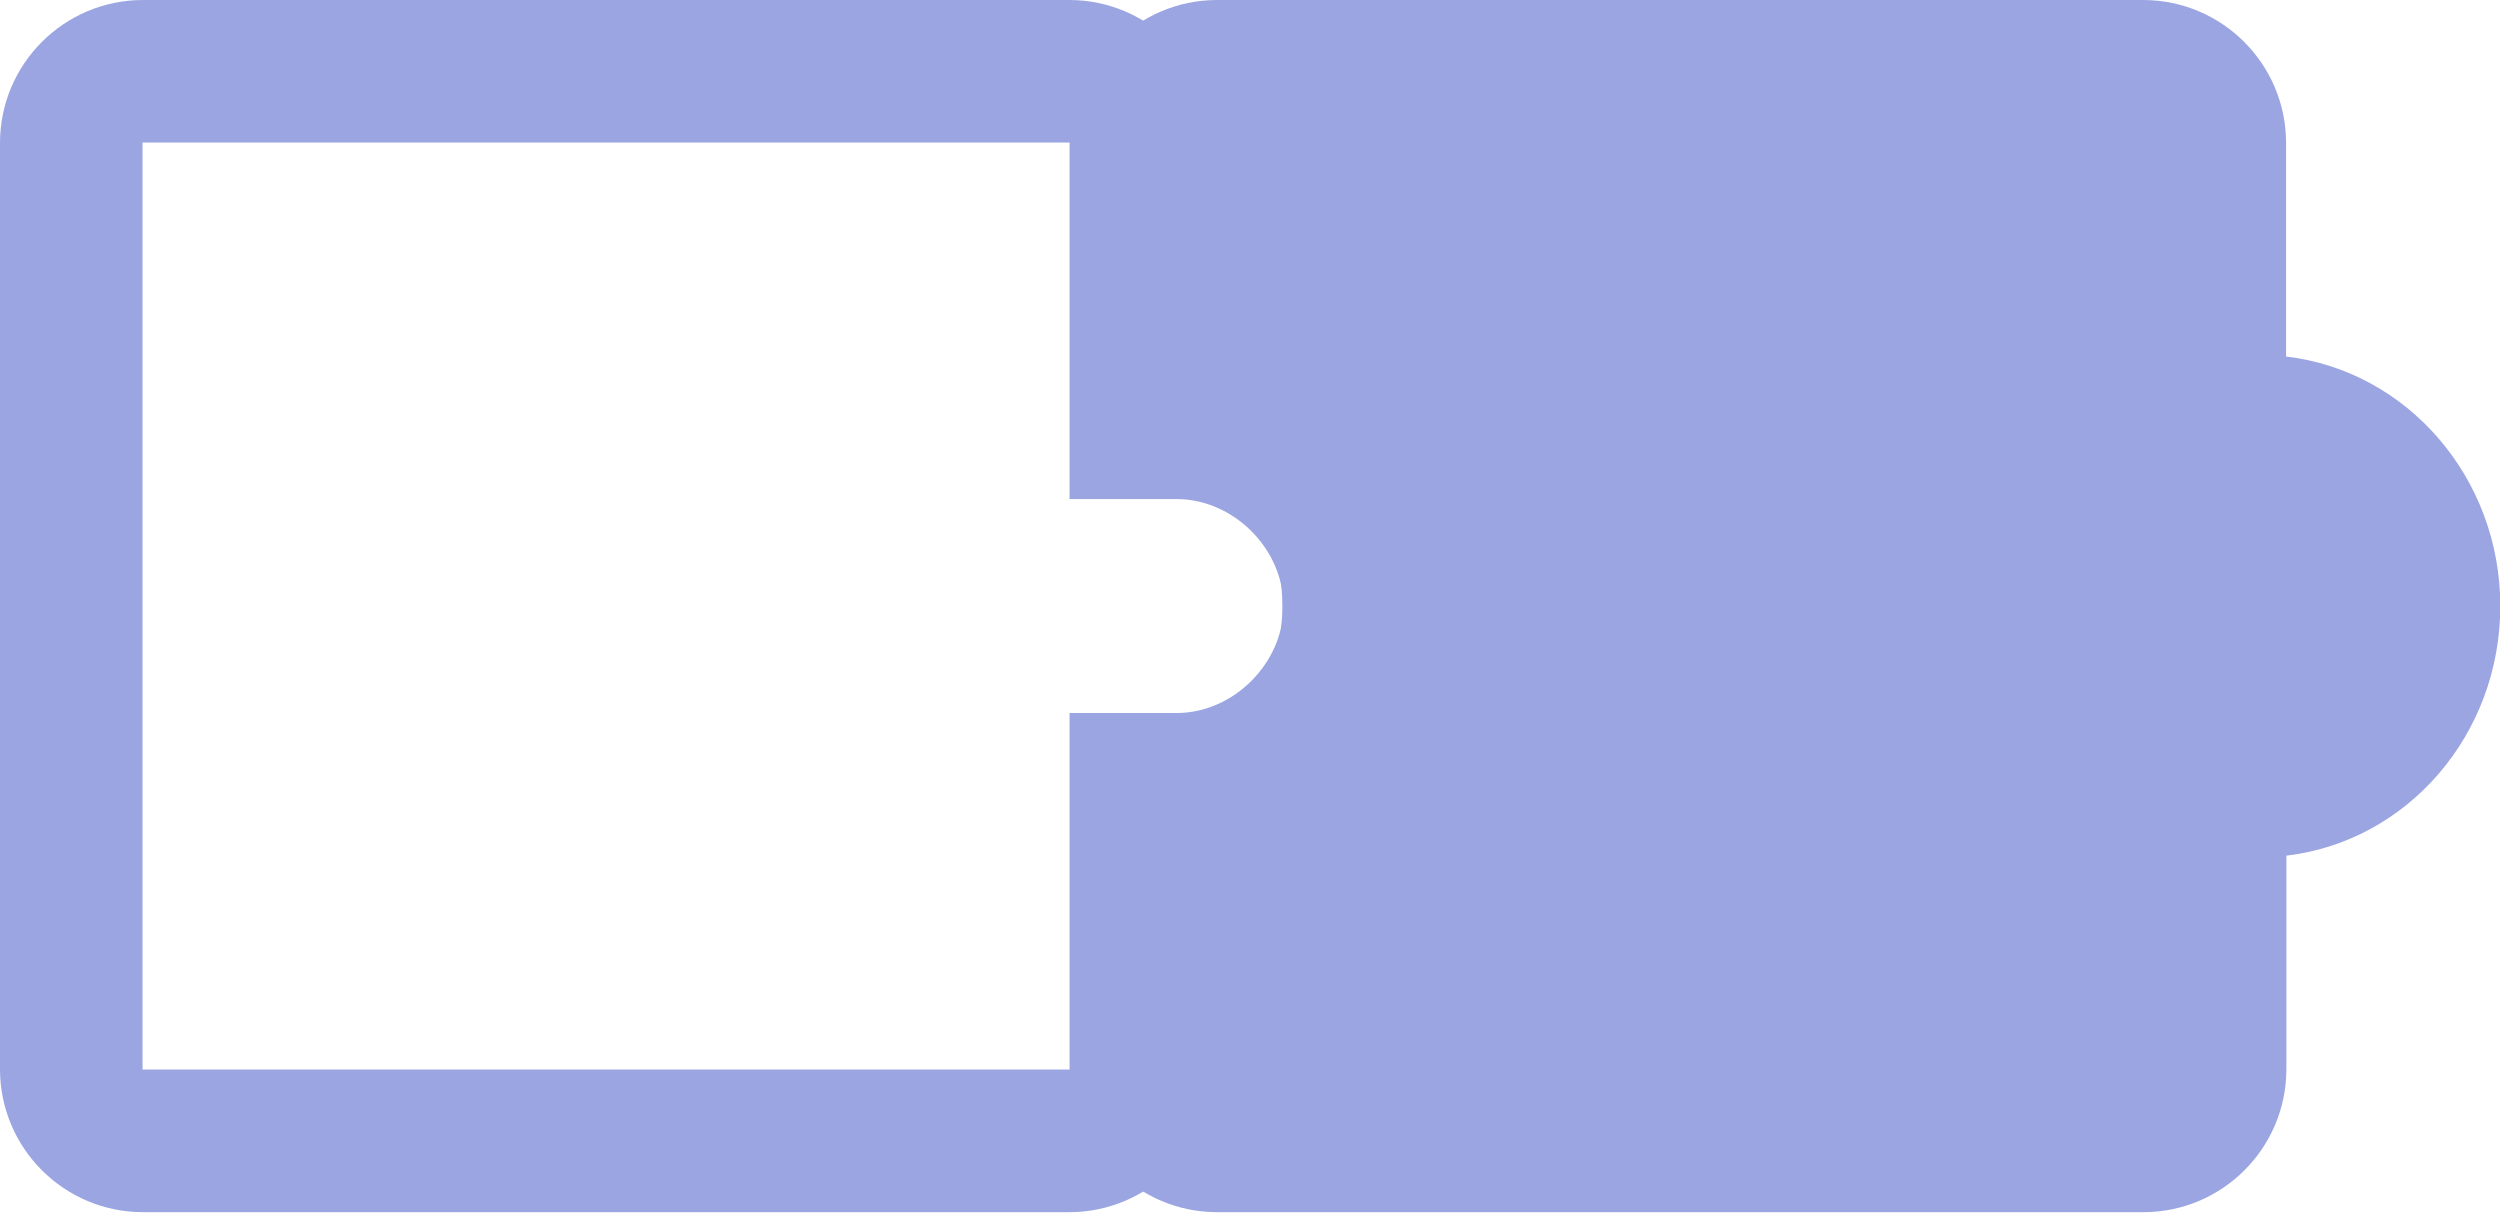
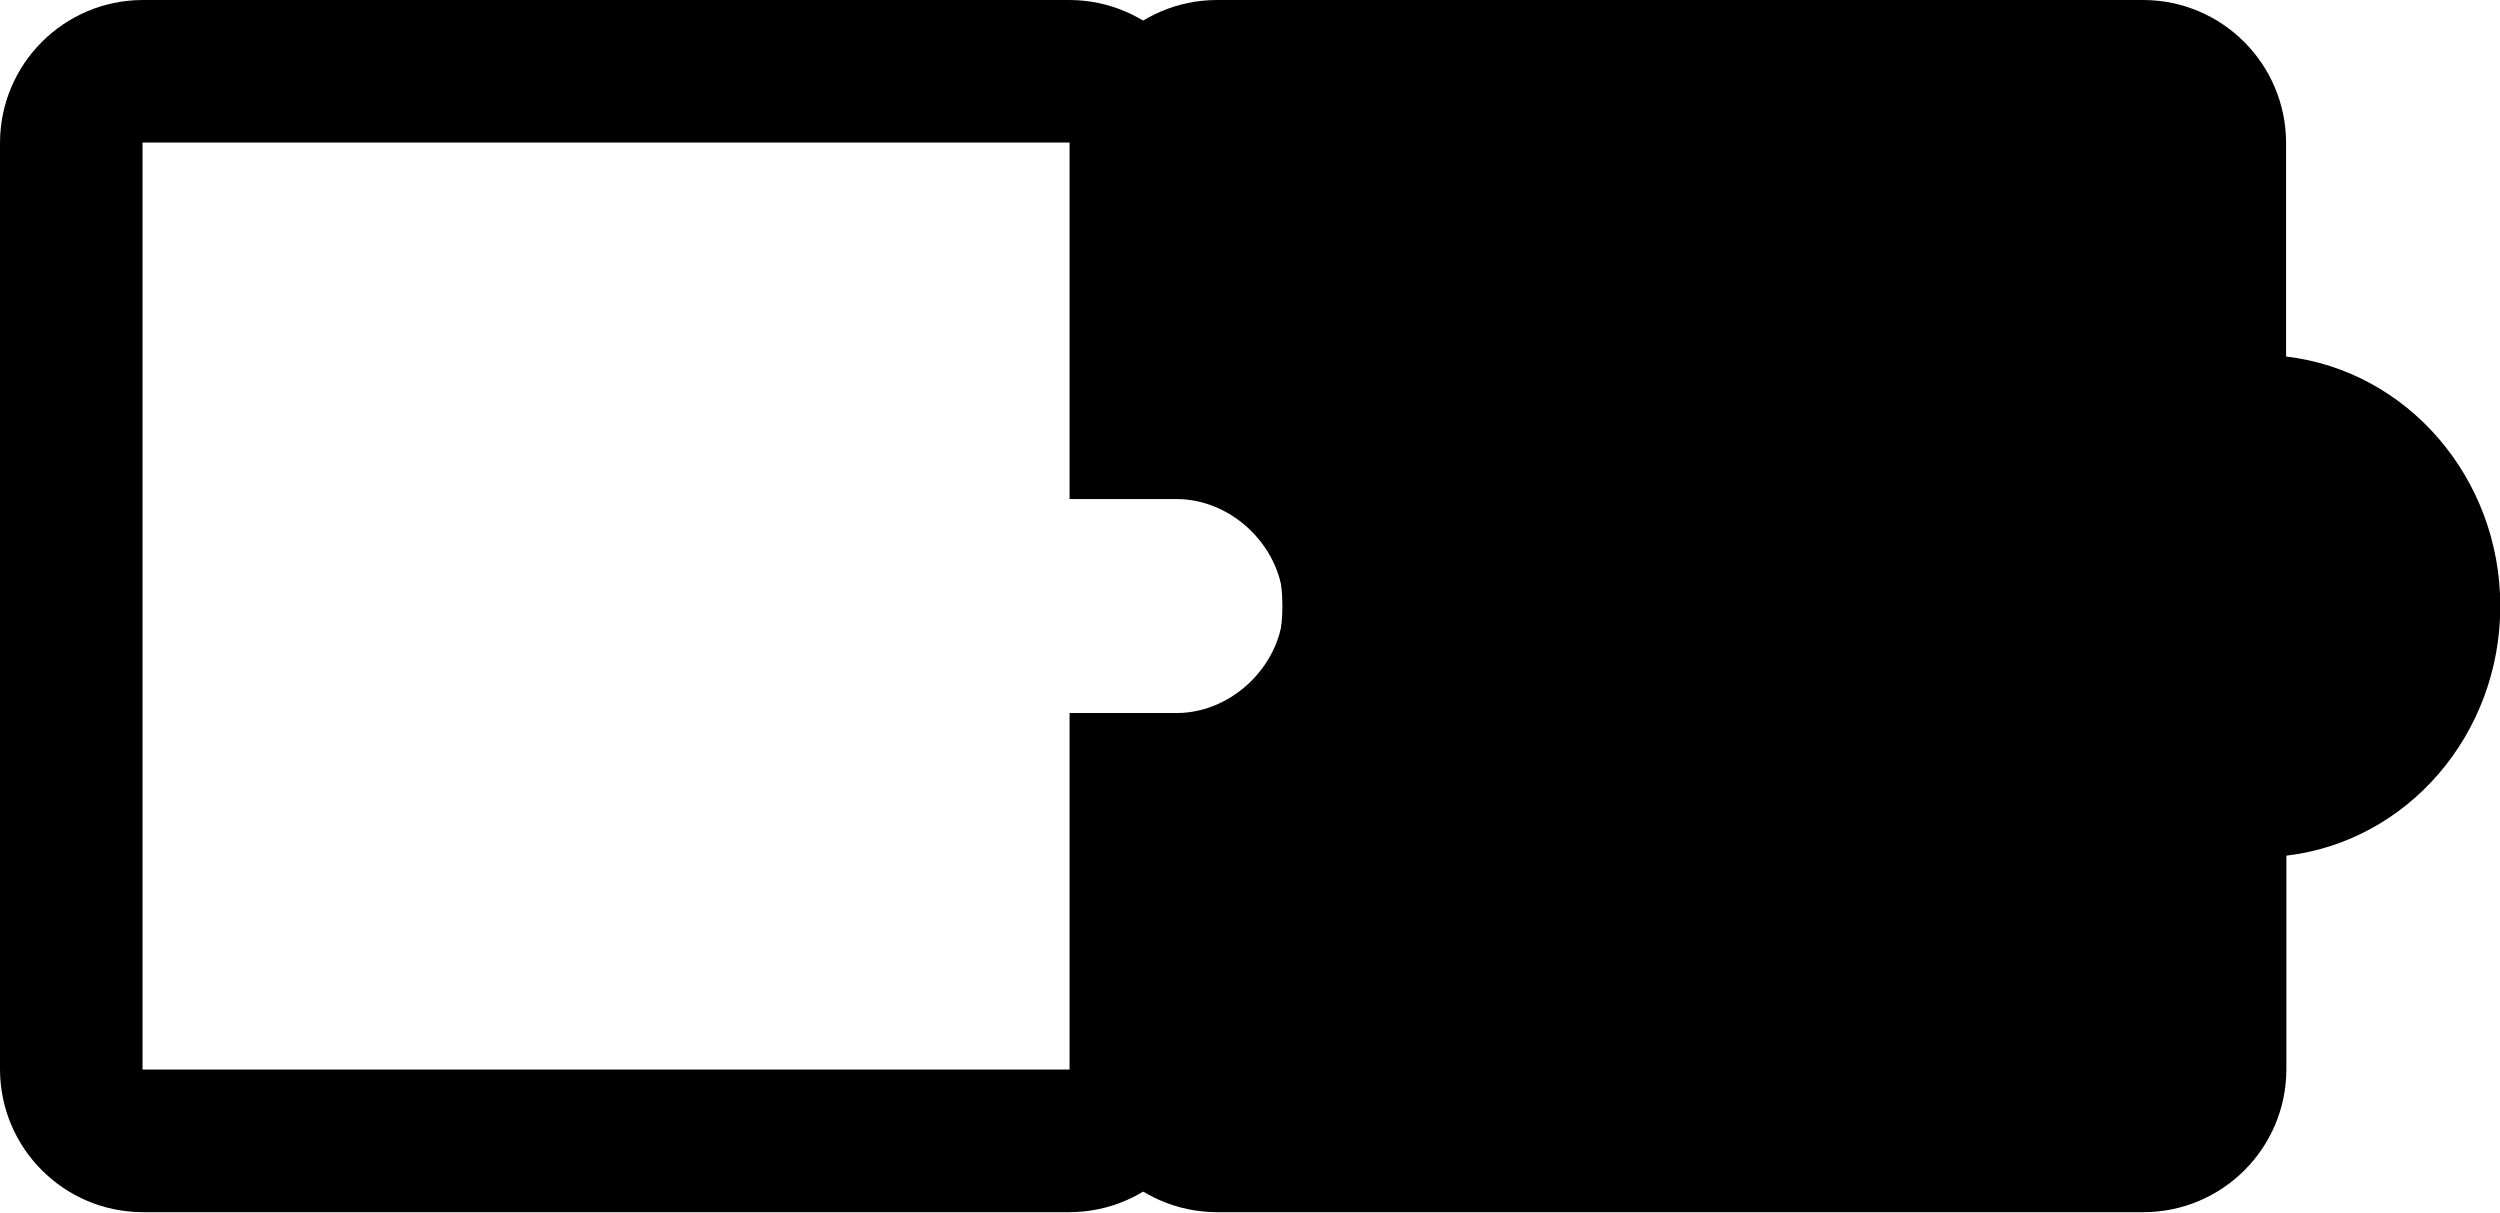
<svg xmlns="http://www.w3.org/2000/svg" viewBox="0 0 604.08 292.9">
-   <path d="M292.9 86.15V34.46A34.57 34.57 0 0 0 258.44 0h-224A34.57 34.57 0 0 0 0 34.46v224a34.57 34.57 0 0 0 34.46 34.44h224a34.57 34.57 0 0 0 34.46-34.46v-51.69c29.29-3.44 51.69-29.29 51.69-60.3s-22.42-56.86-51.71-60.3zm-8.61 86.14h-25.85v86.15h-224v-224h224v86.15h25.85c13.78 0 25.84 12.06 25.84 25.84s-12.06 25.86-25.84 25.86z" fill="#9aa5e2" />
-   <path d="M552.39 86.15V34.46A34.57 34.57 0 0 0 517.93 0H294a34.57 34.57 0 0 0-34.46 34.46v65.47h5.17a46.52 46.52 0 0 1 0 93h-5.17v65.47A34.57 34.57 0 0 0 294 292.9h224a34.57 34.57 0 0 0 34.46-34.46v-51.69c29.29-3.44 51.69-29.29 51.69-60.3s-22.47-56.86-51.76-60.3z" fill="#9aa5e2" />
+   <path d="M292.9 86.15V34.46A34.57 34.57 0 0 0 258.44 0h-224A34.57 34.57 0 0 0 0 34.46v224a34.57 34.57 0 0 0 34.46 34.44h224a34.57 34.57 0 0 0 34.46-34.46v-51.69c29.29-3.44 51.69-29.29 51.69-60.3s-22.42-56.86-51.71-60.3zm-8.61 86.14h-25.85v86.15h-224v-224h224v86.15h25.85c13.78 0 25.84 12.06 25.84 25.84s-12.06 25.86-25.84 25.86z" />
+   <path d="M552.39 86.15V34.46A34.57 34.57 0 0 0 517.93 0H294a34.57 34.57 0 0 0-34.46 34.46v65.47h5.17a46.52 46.52 0 0 1 0 93h-5.17v65.47A34.57 34.57 0 0 0 294 292.9h224a34.57 34.57 0 0 0 34.46-34.46v-51.69c29.29-3.44 51.69-29.29 51.69-60.3s-22.47-56.86-51.76-60.3z" />
</svg>
